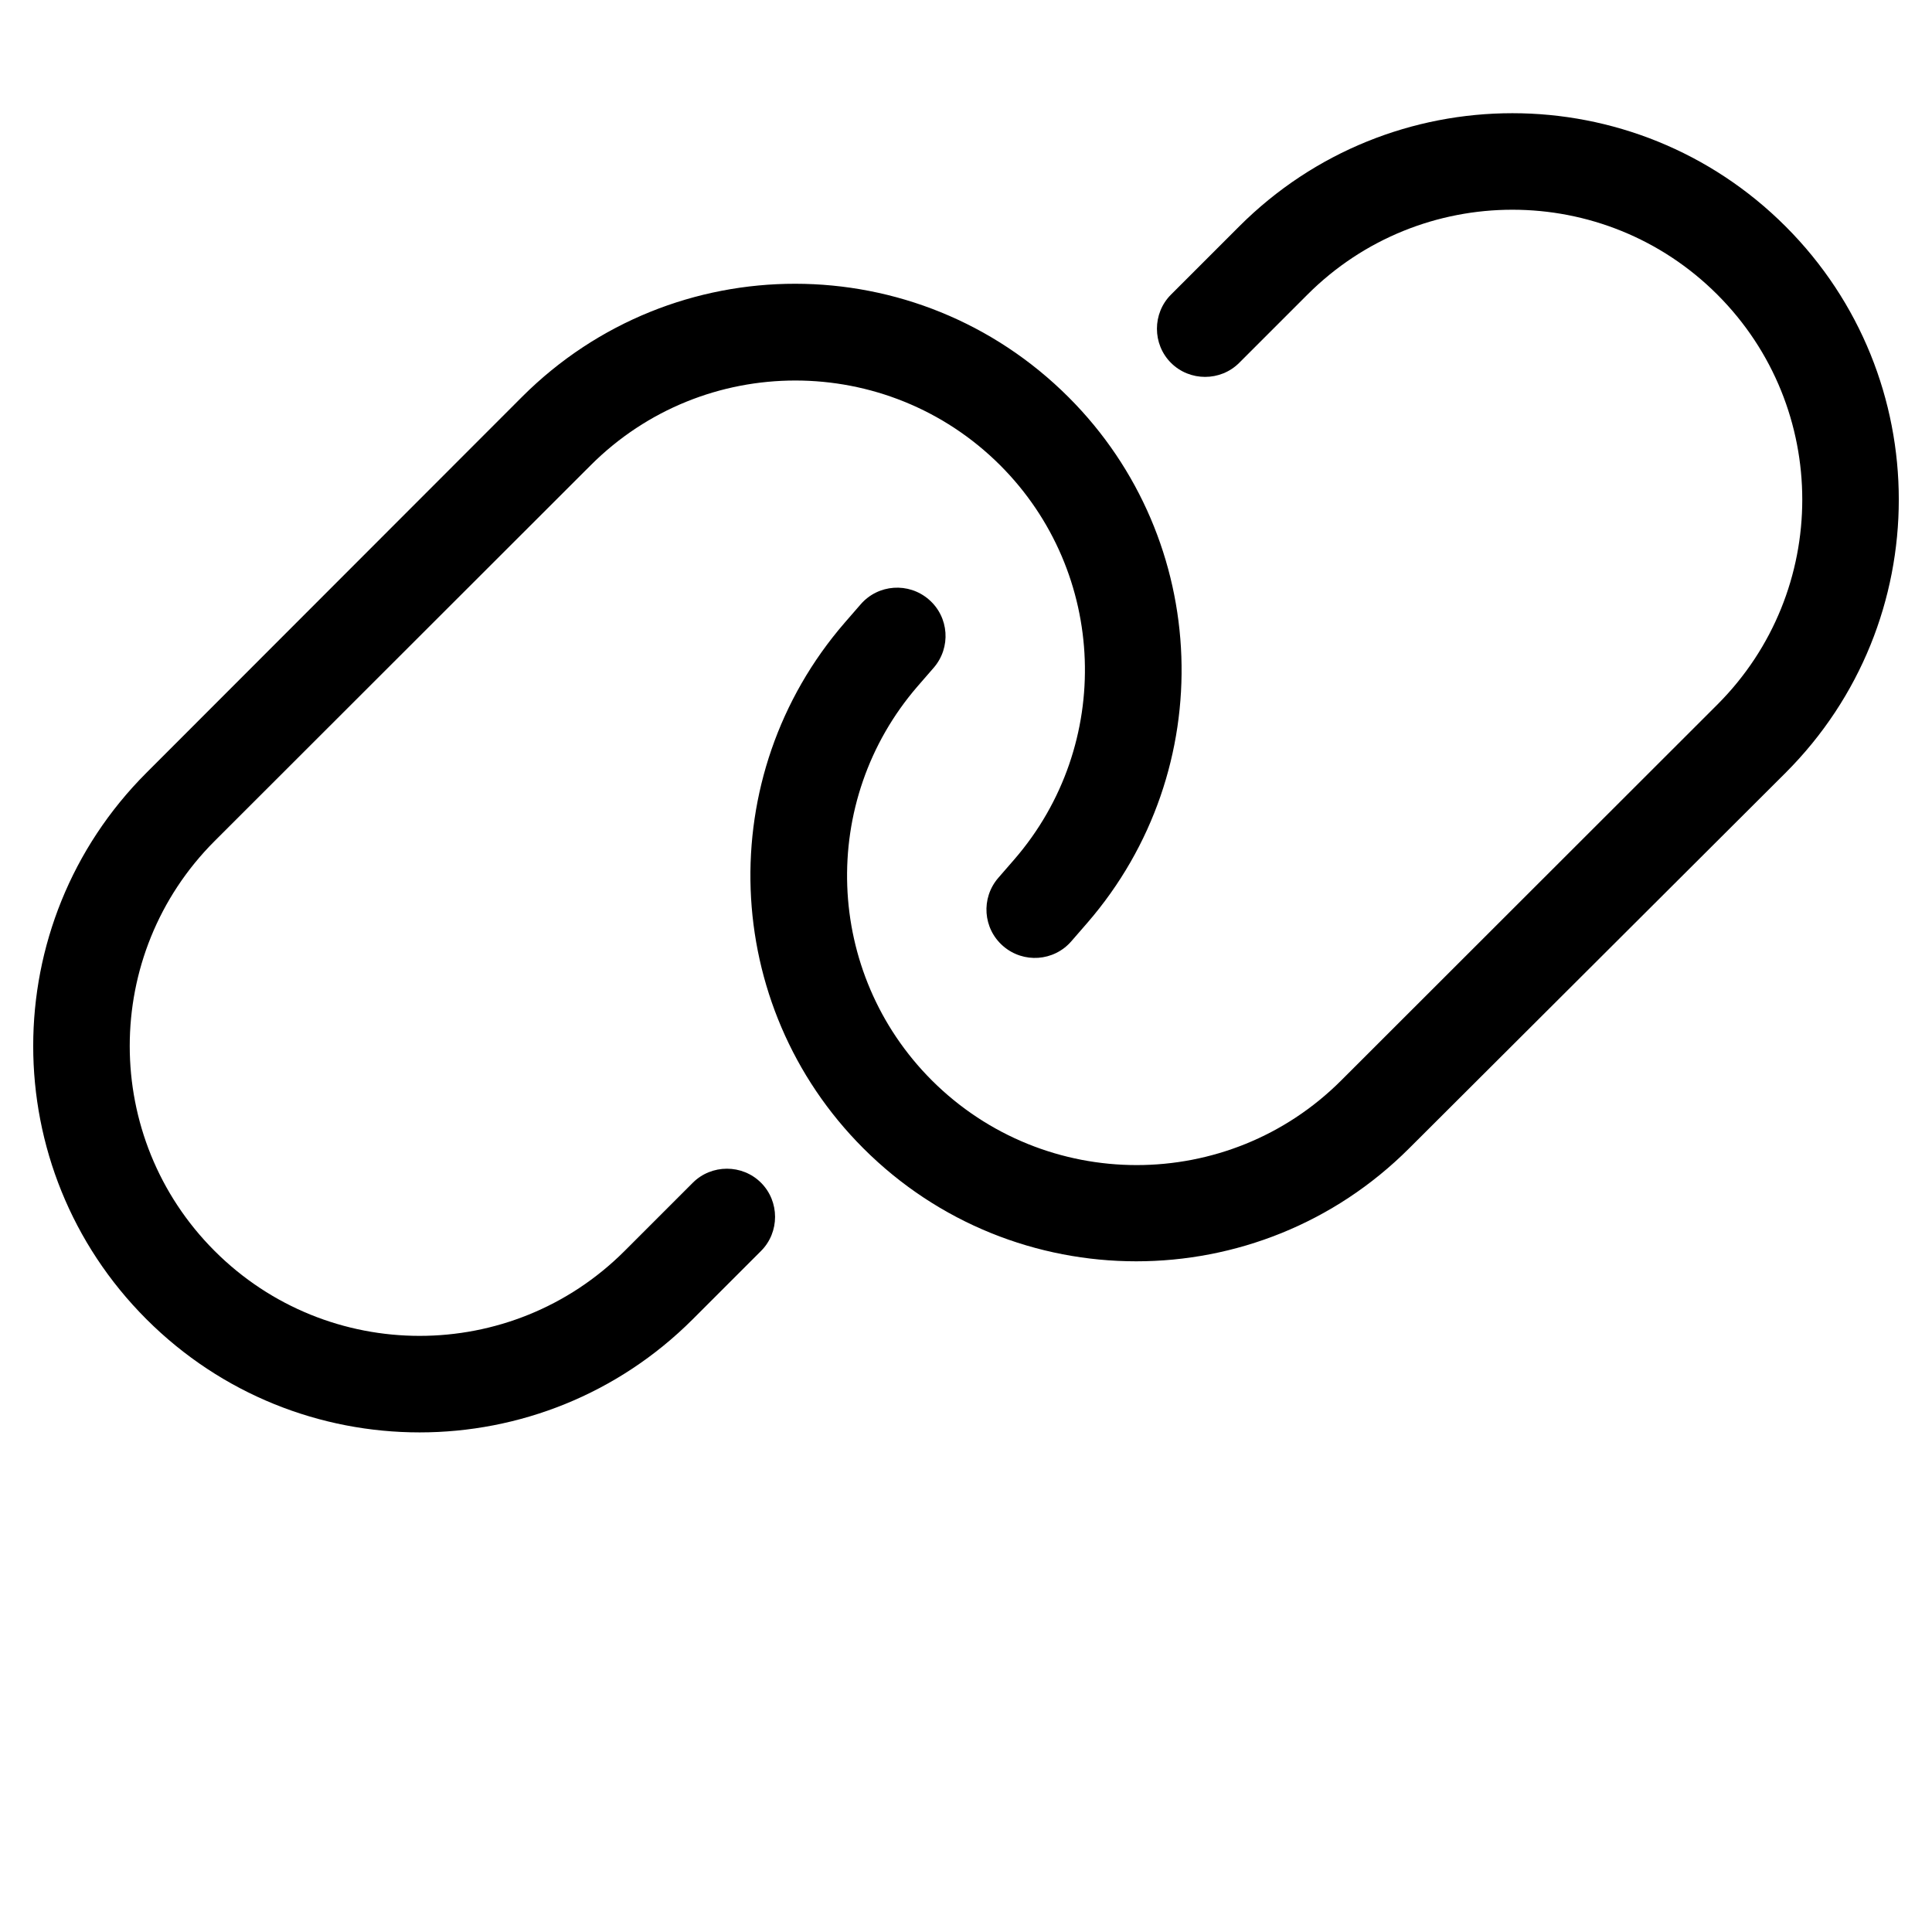
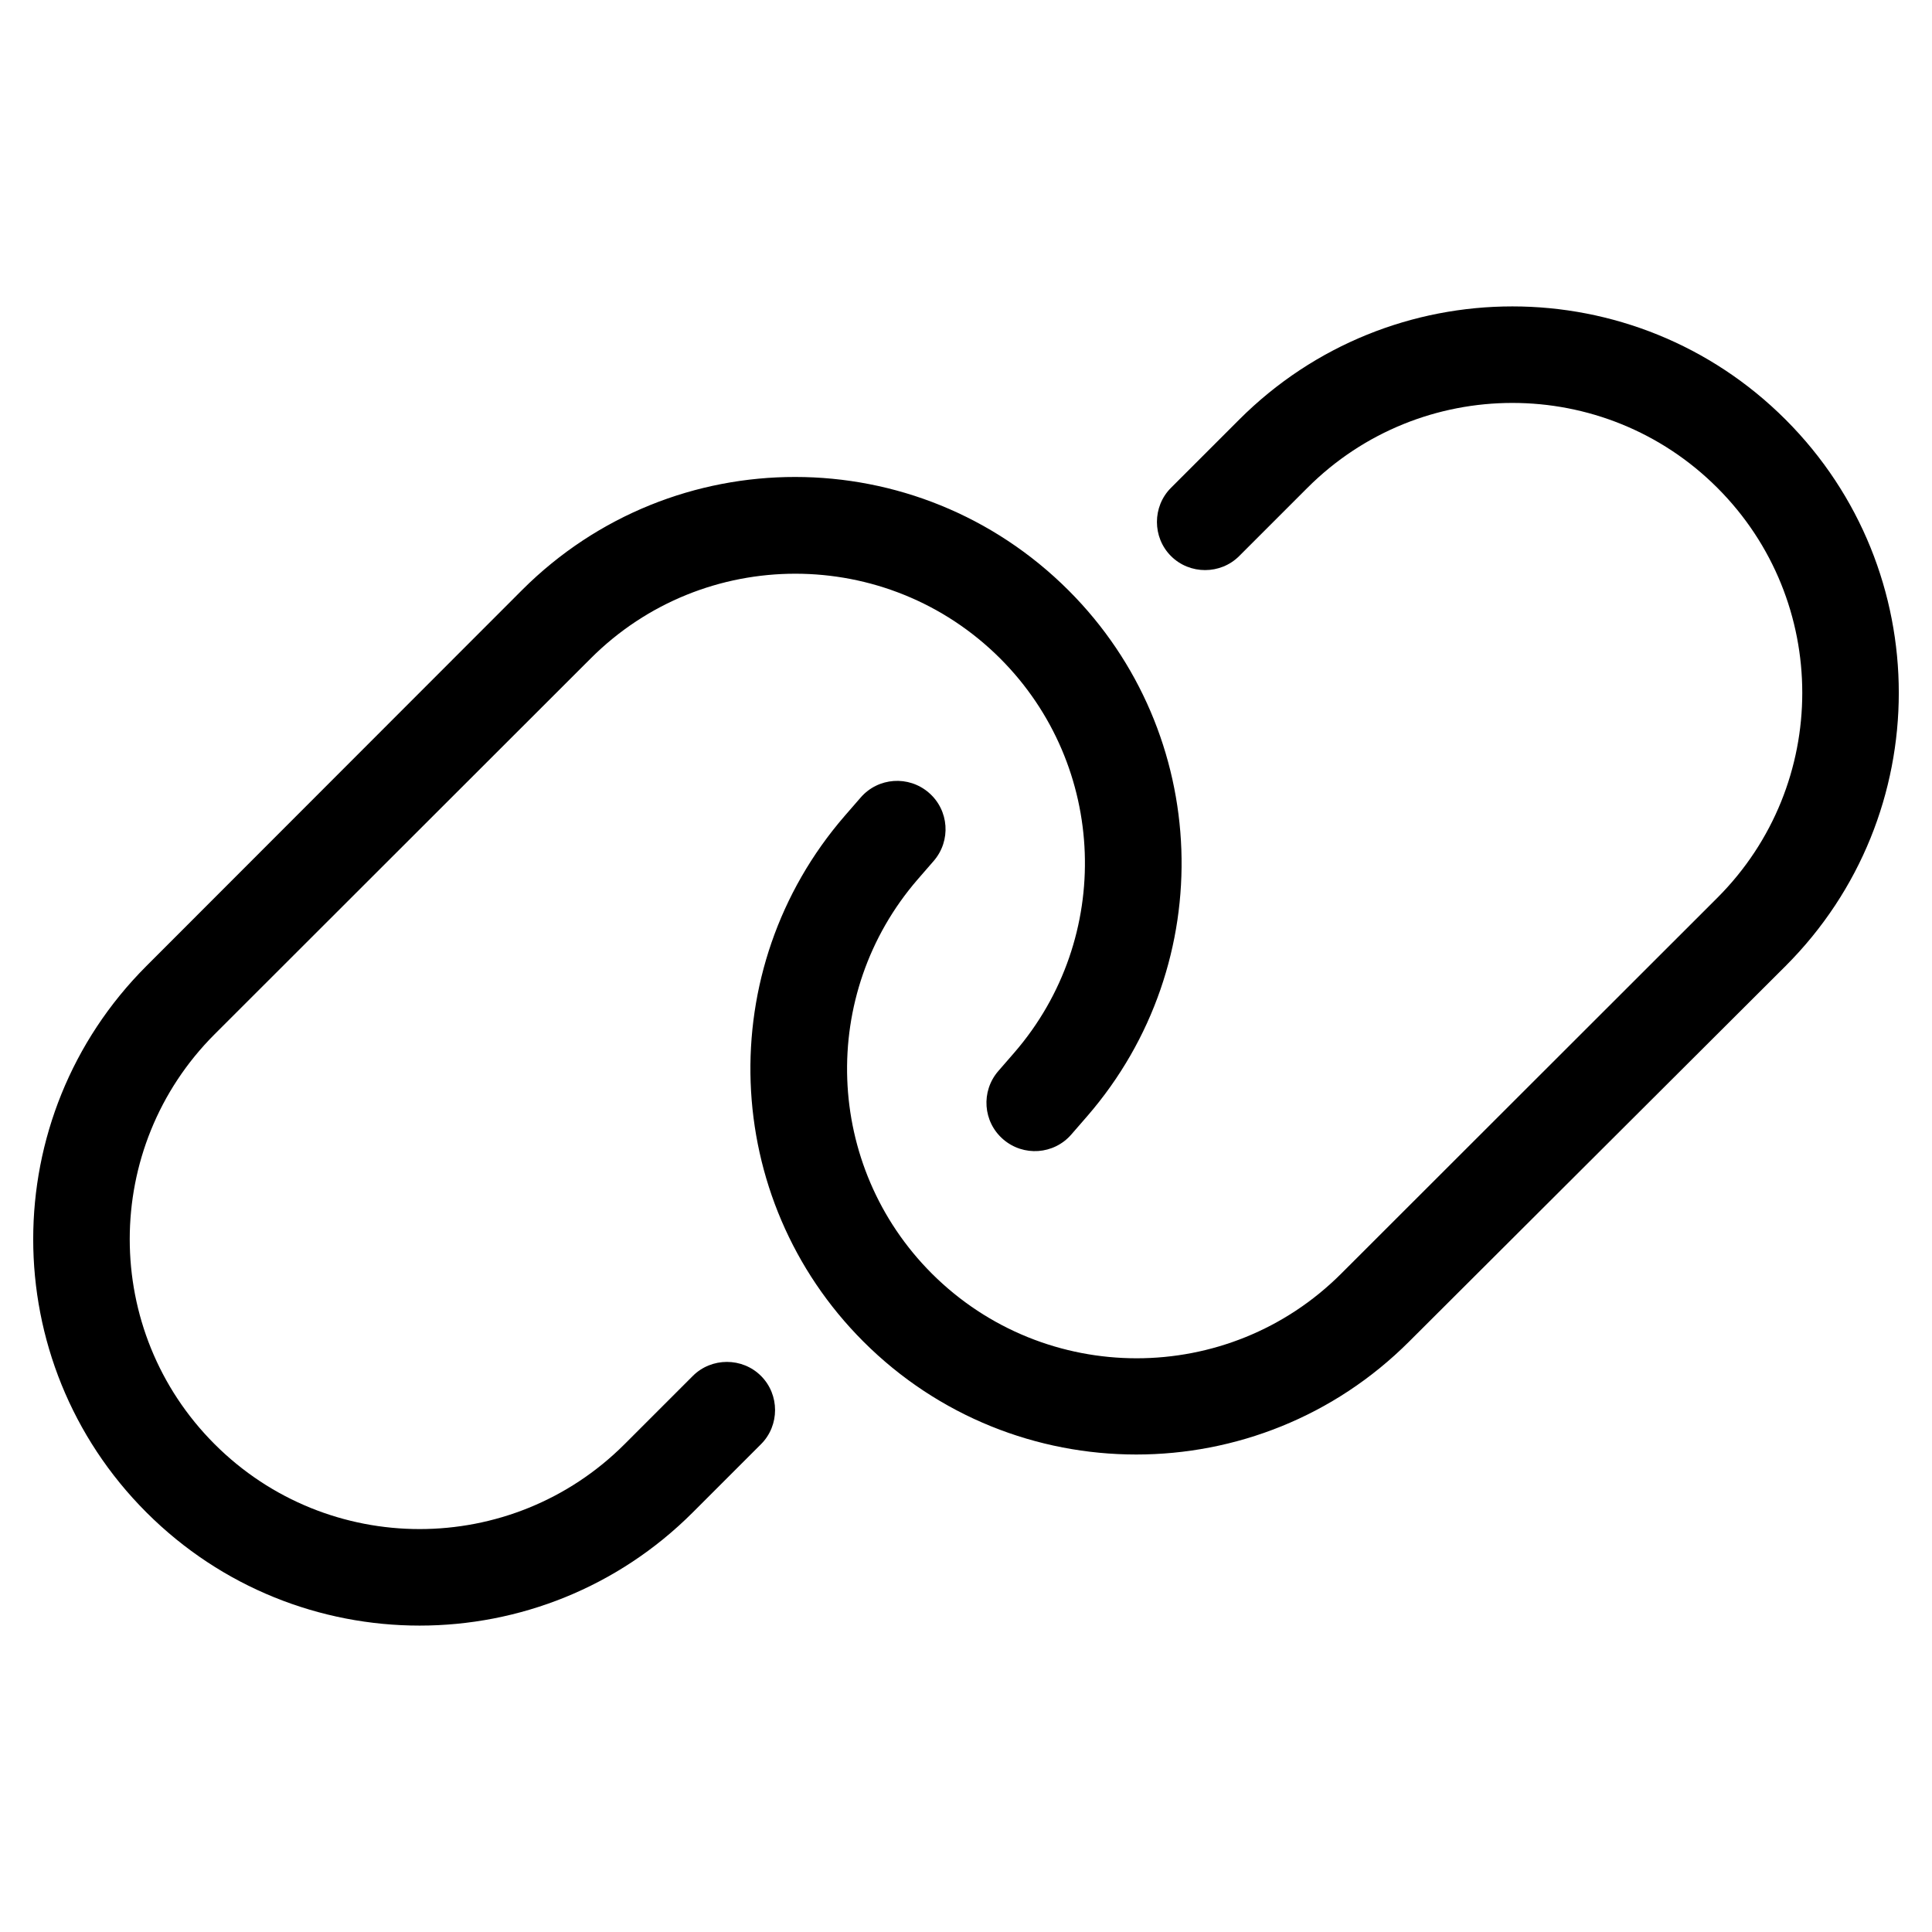
<svg xmlns="http://www.w3.org/2000/svg" viewBox="0 0 640 640">
-   <path d="M591.5 256C641.5 206 641.5 125 591.5 75 541.5 25 460.5 25 410.5 75L387.9 97.6C381.7 103.8 381.7 114 387.9 120.2 394.1 126.4 404.3 126.4 410.5 120.2L433.1 97.6C470.6 60.1 531.4 60.1 568.9 97.6 606.4 135.1 606.4 195.9 568.9 233.4L444.3 357.9C406.9 395.3 346.2 395.3 308.7 357.9 273.1 322.3 271.1 265.3 304 227.3L309.3 221.2C315.1 214.5 314.4 204.4 307.7 198.6 301 192.8 290.9 193.5 285.1 200.2L279.8 206.3C235.9 257 238.6 333 286 380.4 335.9 430.3 416.9 430.3 466.8 380.4L591.5 256ZM48.5 256C-1.5 306-1.5 387 48.5 437 98.5 487 179.5 487 229.5 437L252.1 414.4C258.3 408.2 258.3 398 252.1 391.8 245.9 385.6 235.7 385.6 229.5 391.8L206.9 414.4C169.4 451.9 108.6 451.9 71.1 414.4 33.6 376.9 33.6 316.1 71.1 278.6L195.7 154.1C233.1 116.7 293.8 116.7 331.3 154.1 366.9 189.7 368.9 246.7 336 284.7L330.7 290.8C324.9 297.5 325.6 307.6 332.3 313.4 339 319.2 349.1 318.5 354.9 311.8L360.2 305.7C404.1 255 401.4 179 354 131.6 303.9 81.5 223 81.5 173 131.4L48.5 256Z" />
+   <path d="M591.5 320C641.5 270 641.5 189 591.5 139 541.5 89 460.5 89 410.5 139L387.9 161.6C381.7 167.8 381.7 178 387.9 184.2 394.1 190.4 404.3 190.4 410.5 184.2L433.1 161.6C470.6 124.1 531.4 124.1 568.9 161.6 606.4 199.1 606.4 259.9 568.9 297.4L444.3 421.9C406.9 459.3 346.2 459.3 308.7 421.9 273.1 386.3 271.1 329.3 304 291.3L309.3 285.2C315.1 278.5 314.4 268.4 307.7 262.6 301 256.8 290.9 257.5 285.1 264.2L279.8 270.3C235.9 321 238.6 397 286 444.4 335.9 494.3 416.9 494.3 466.8 444.4L591.5 320ZM48.5 320C-1.5 370-1.5 451 48.5 501 98.5 551 179.5 551 229.5 501L252.1 478.4C258.3 472.2 258.3 462 252.1 455.8 245.9 449.6 235.7 449.6 229.5 455.8L206.9 478.4C169.4 515.9 108.6 515.9 71.1 478.4 33.6 440.9 33.6 380.1 71.1 342.6L195.7 218.1C233.1 180.7 293.8 180.7 331.3 218.1 366.9 253.7 368.9 310.7 336 348.7L330.7 354.8C324.9 361.5 325.6 371.6 332.3 377.4 339 383.2 349.1 382.5 354.9 375.8L360.2 369.7C404.1 319 401.4 243 354 195.6 303.9 145.5 223 145.5 173 195.4L48.5 320Z" />
</svg>
